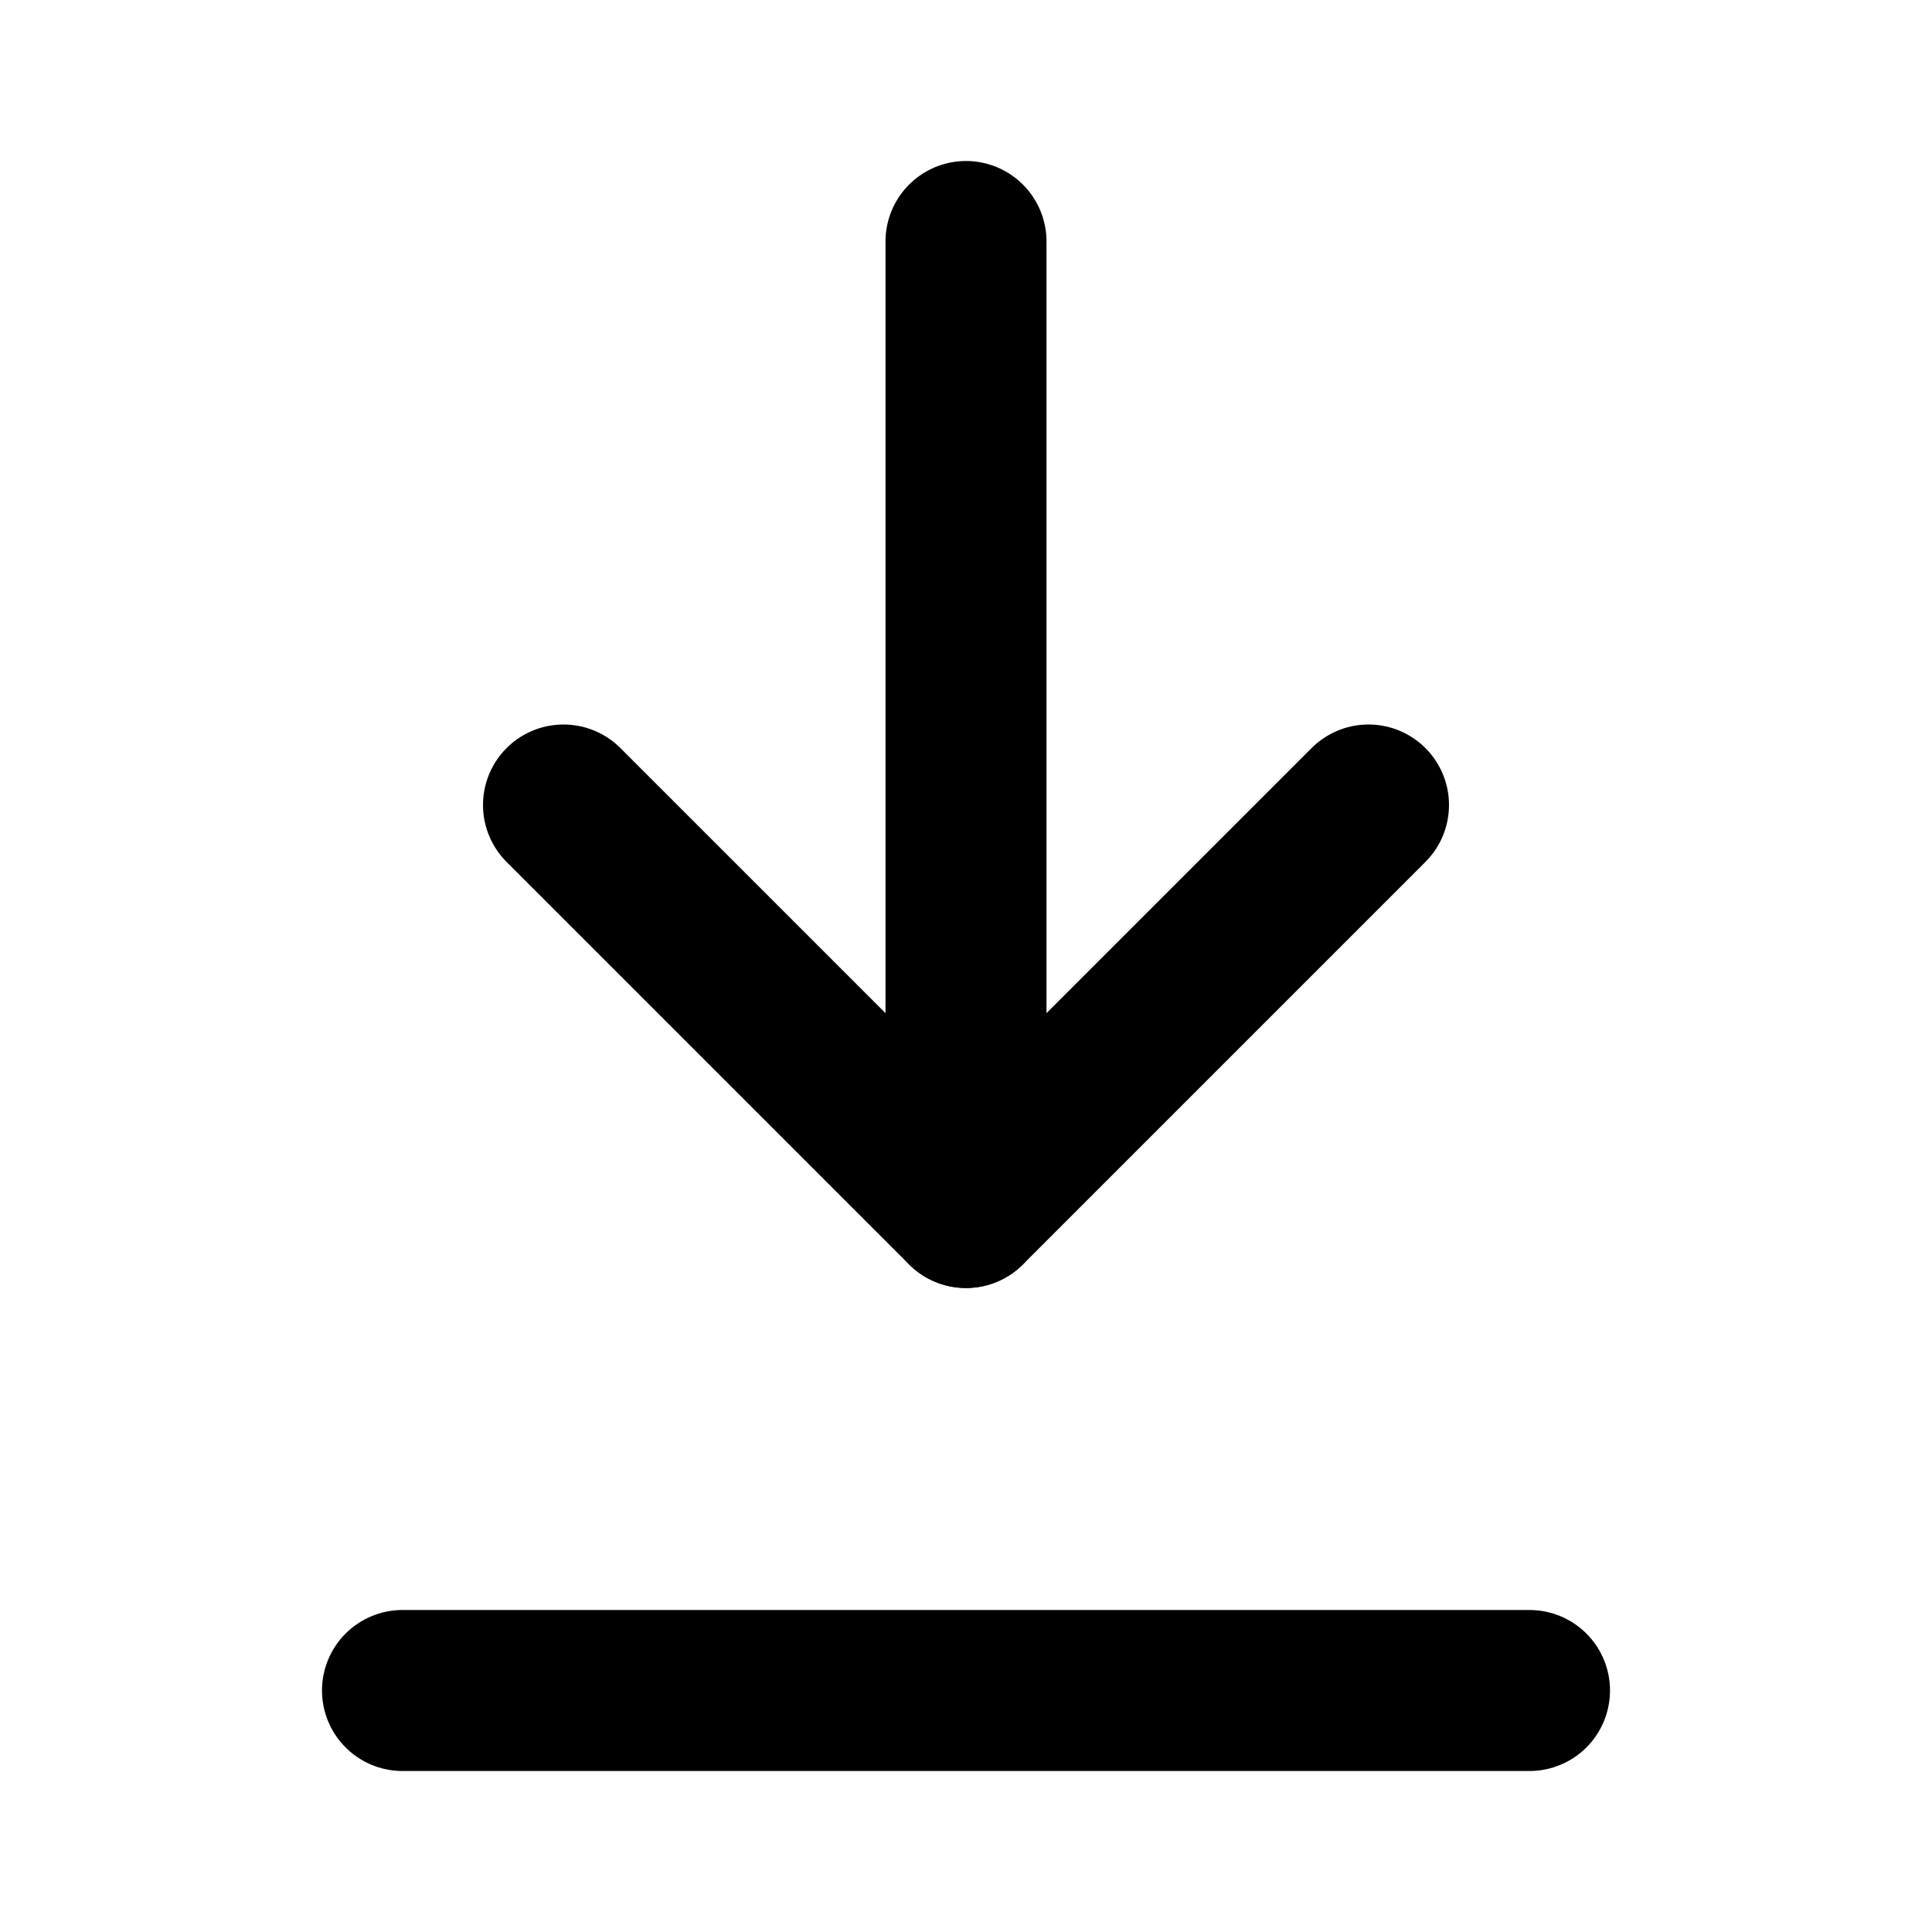
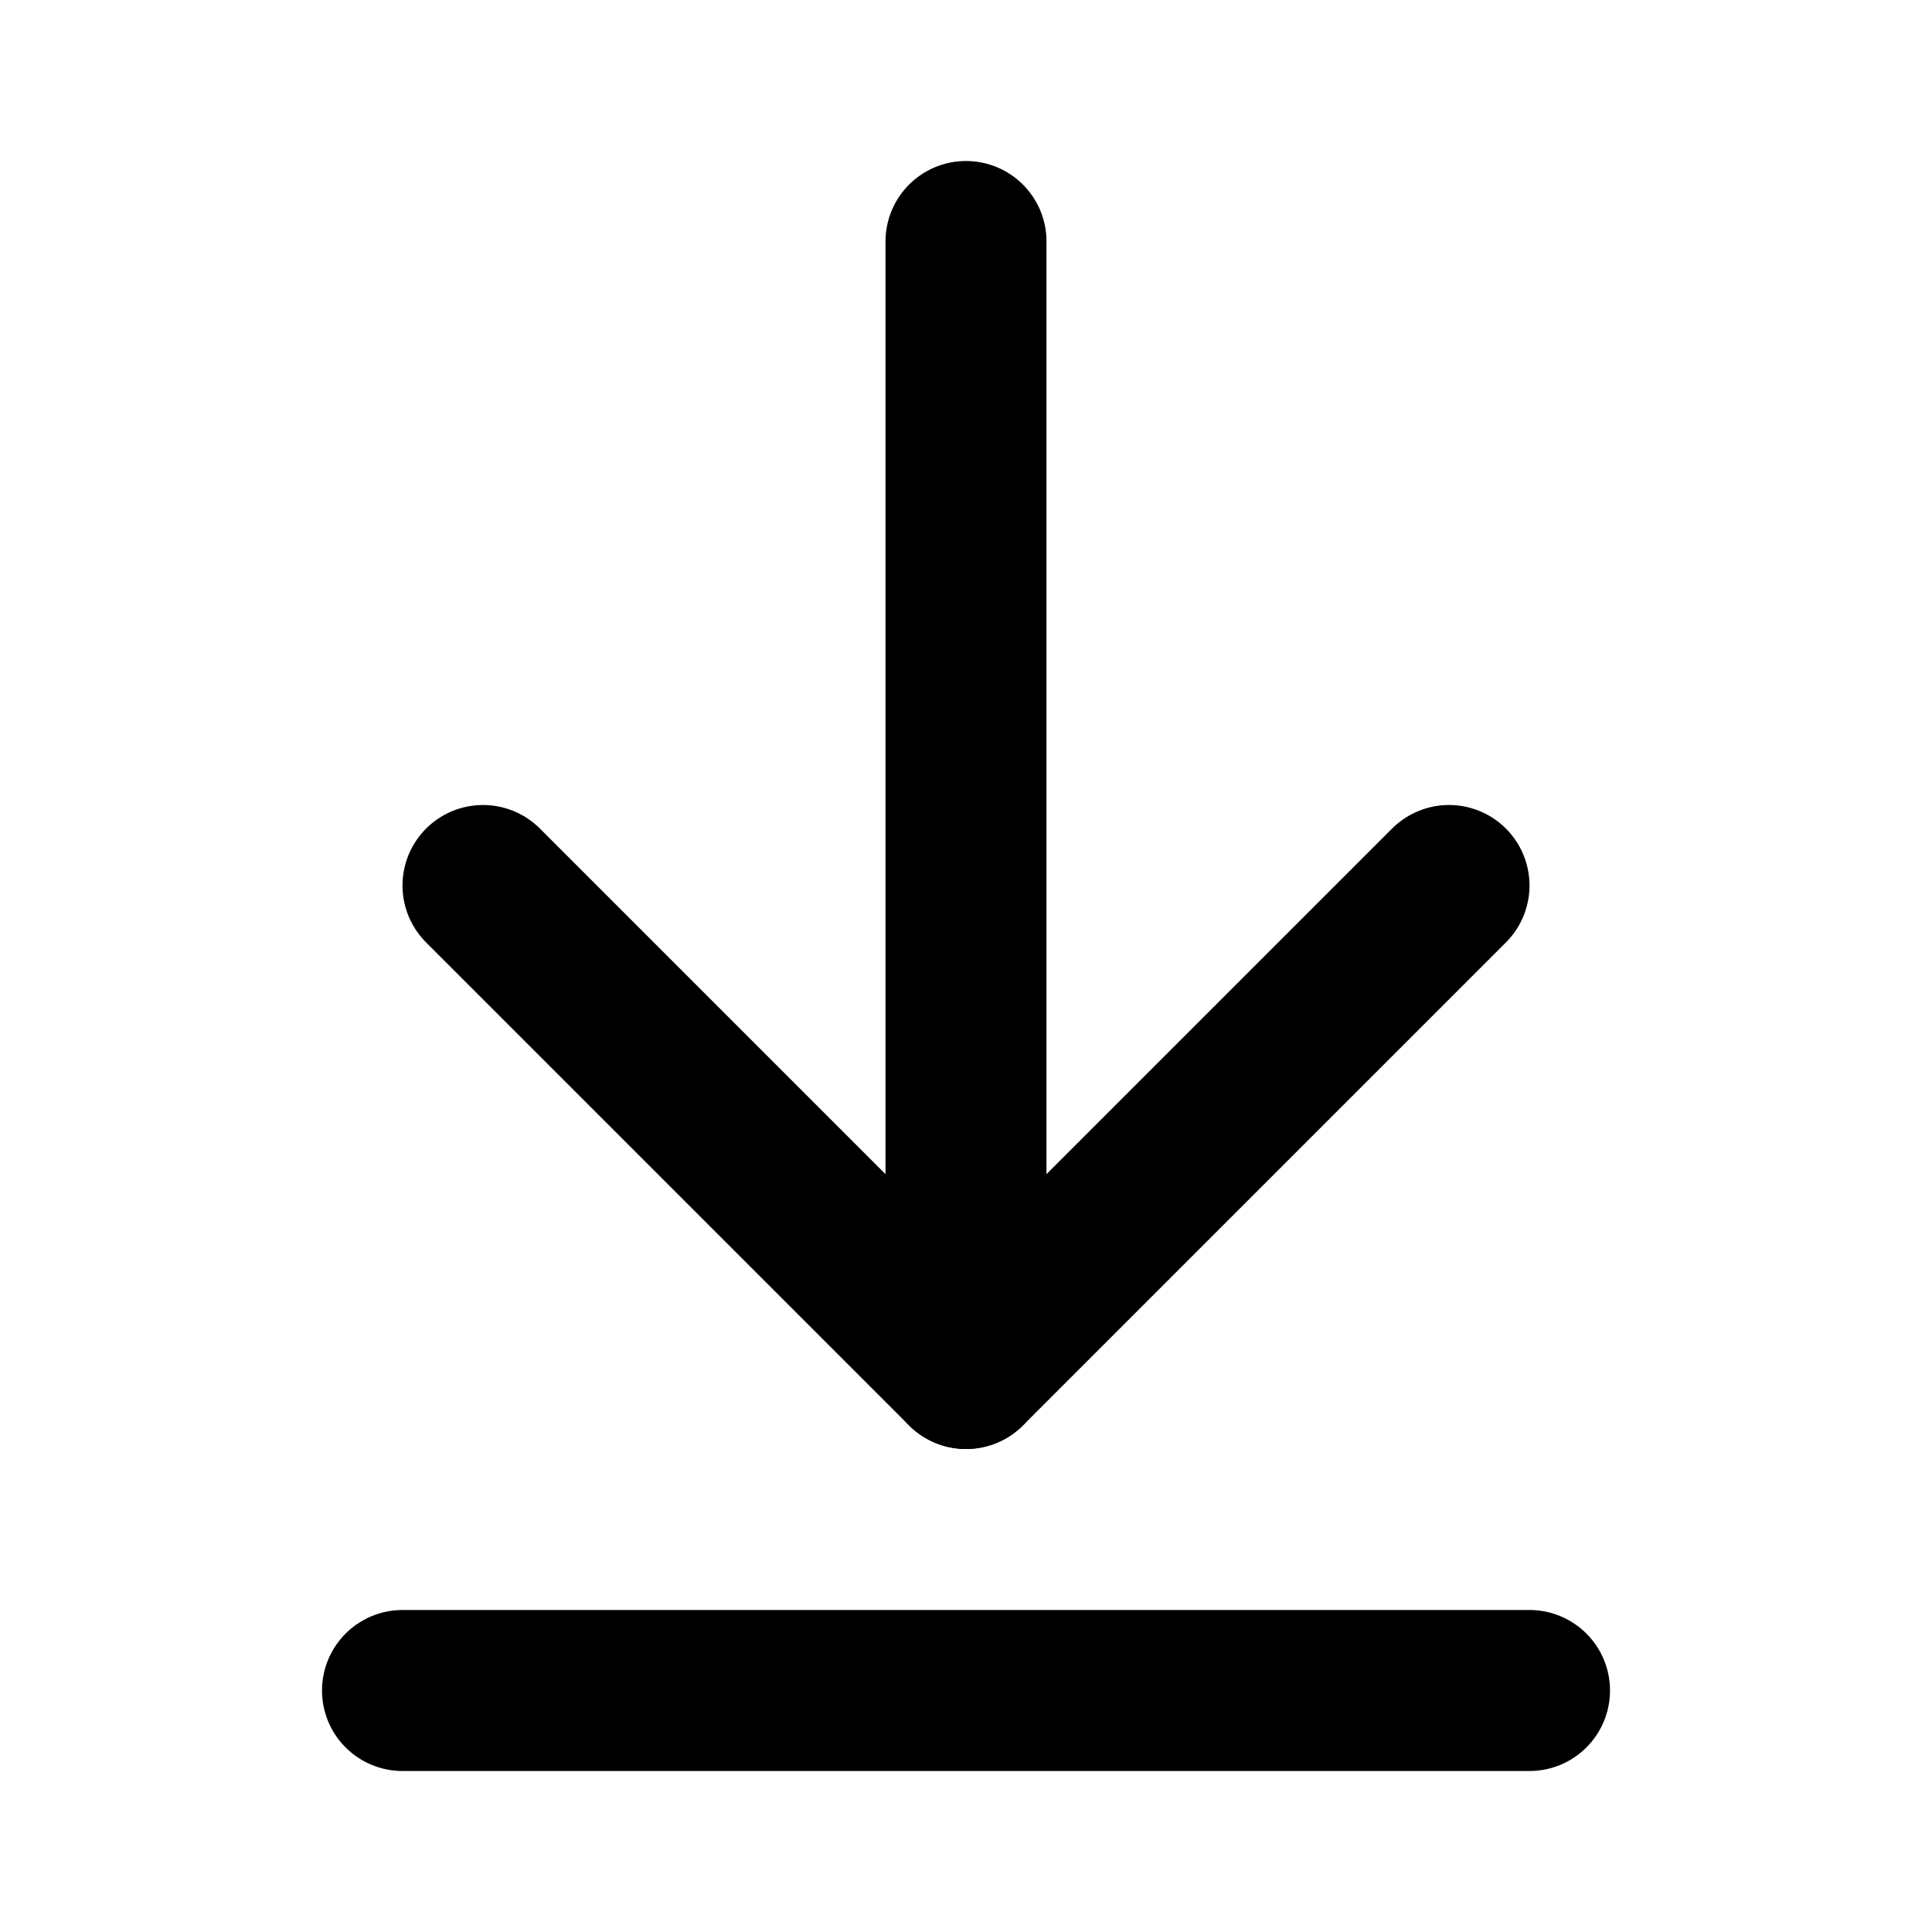
- <svg xmlns="http://www.w3.org/2000/svg" width="24" height="24" viewBox="0 0 24 24" fill="none">
-   <path d="M12 3v12" stroke="currentColor" stroke-width="2" stroke-linecap="round" stroke-linejoin="round" />
-   <path d="m7 10 5 5 5-5" stroke="currentColor" stroke-width="2" stroke-linecap="round" stroke-linejoin="round" />
-   <path d="M5 21h14" stroke="currentColor" stroke-width="2" stroke-linecap="round" stroke-linejoin="round" />
+ <svg xmlns="http://www.w3.org/2000/svg" width="24" height="24" viewBox="0 0 24 24" fill="none" stroke="currentColor" stroke-width="2" stroke-linecap="round" stroke-linejoin="round">
+   <path d="M12 17V3" />
+   <path d="m6 11 6 6 6-6" />
+   <path d="M19 21H5" />
</svg>
